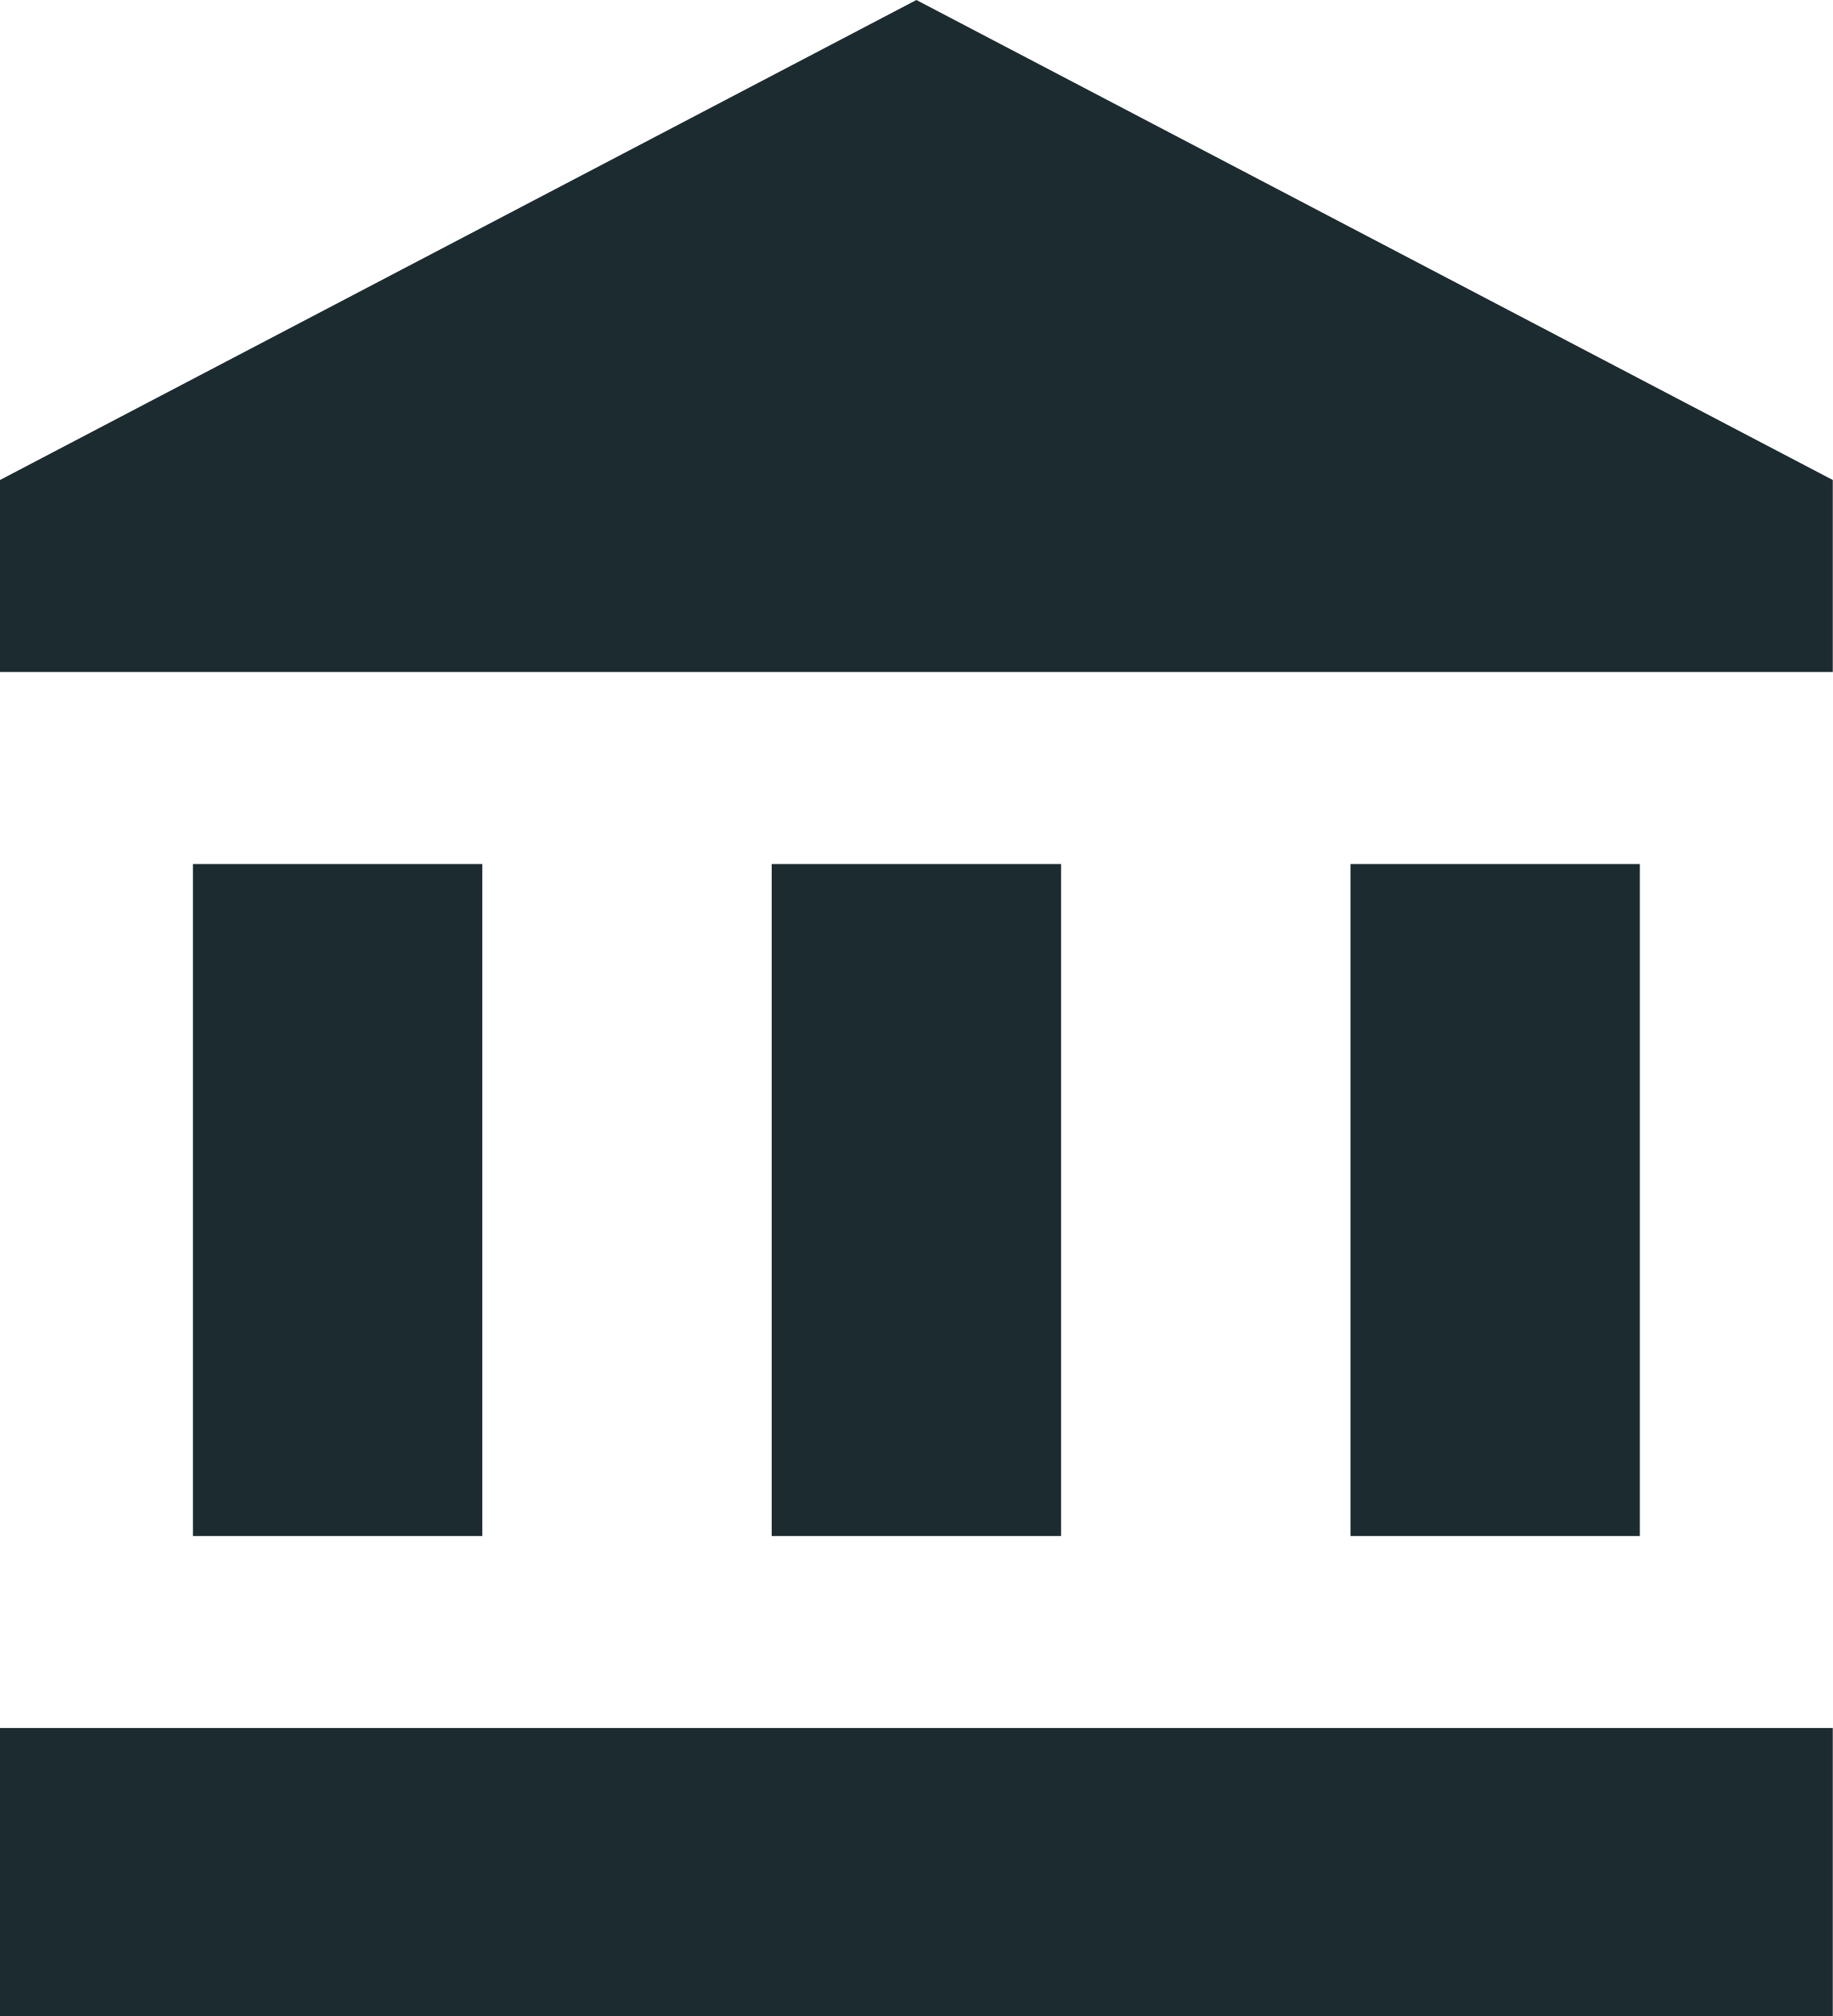
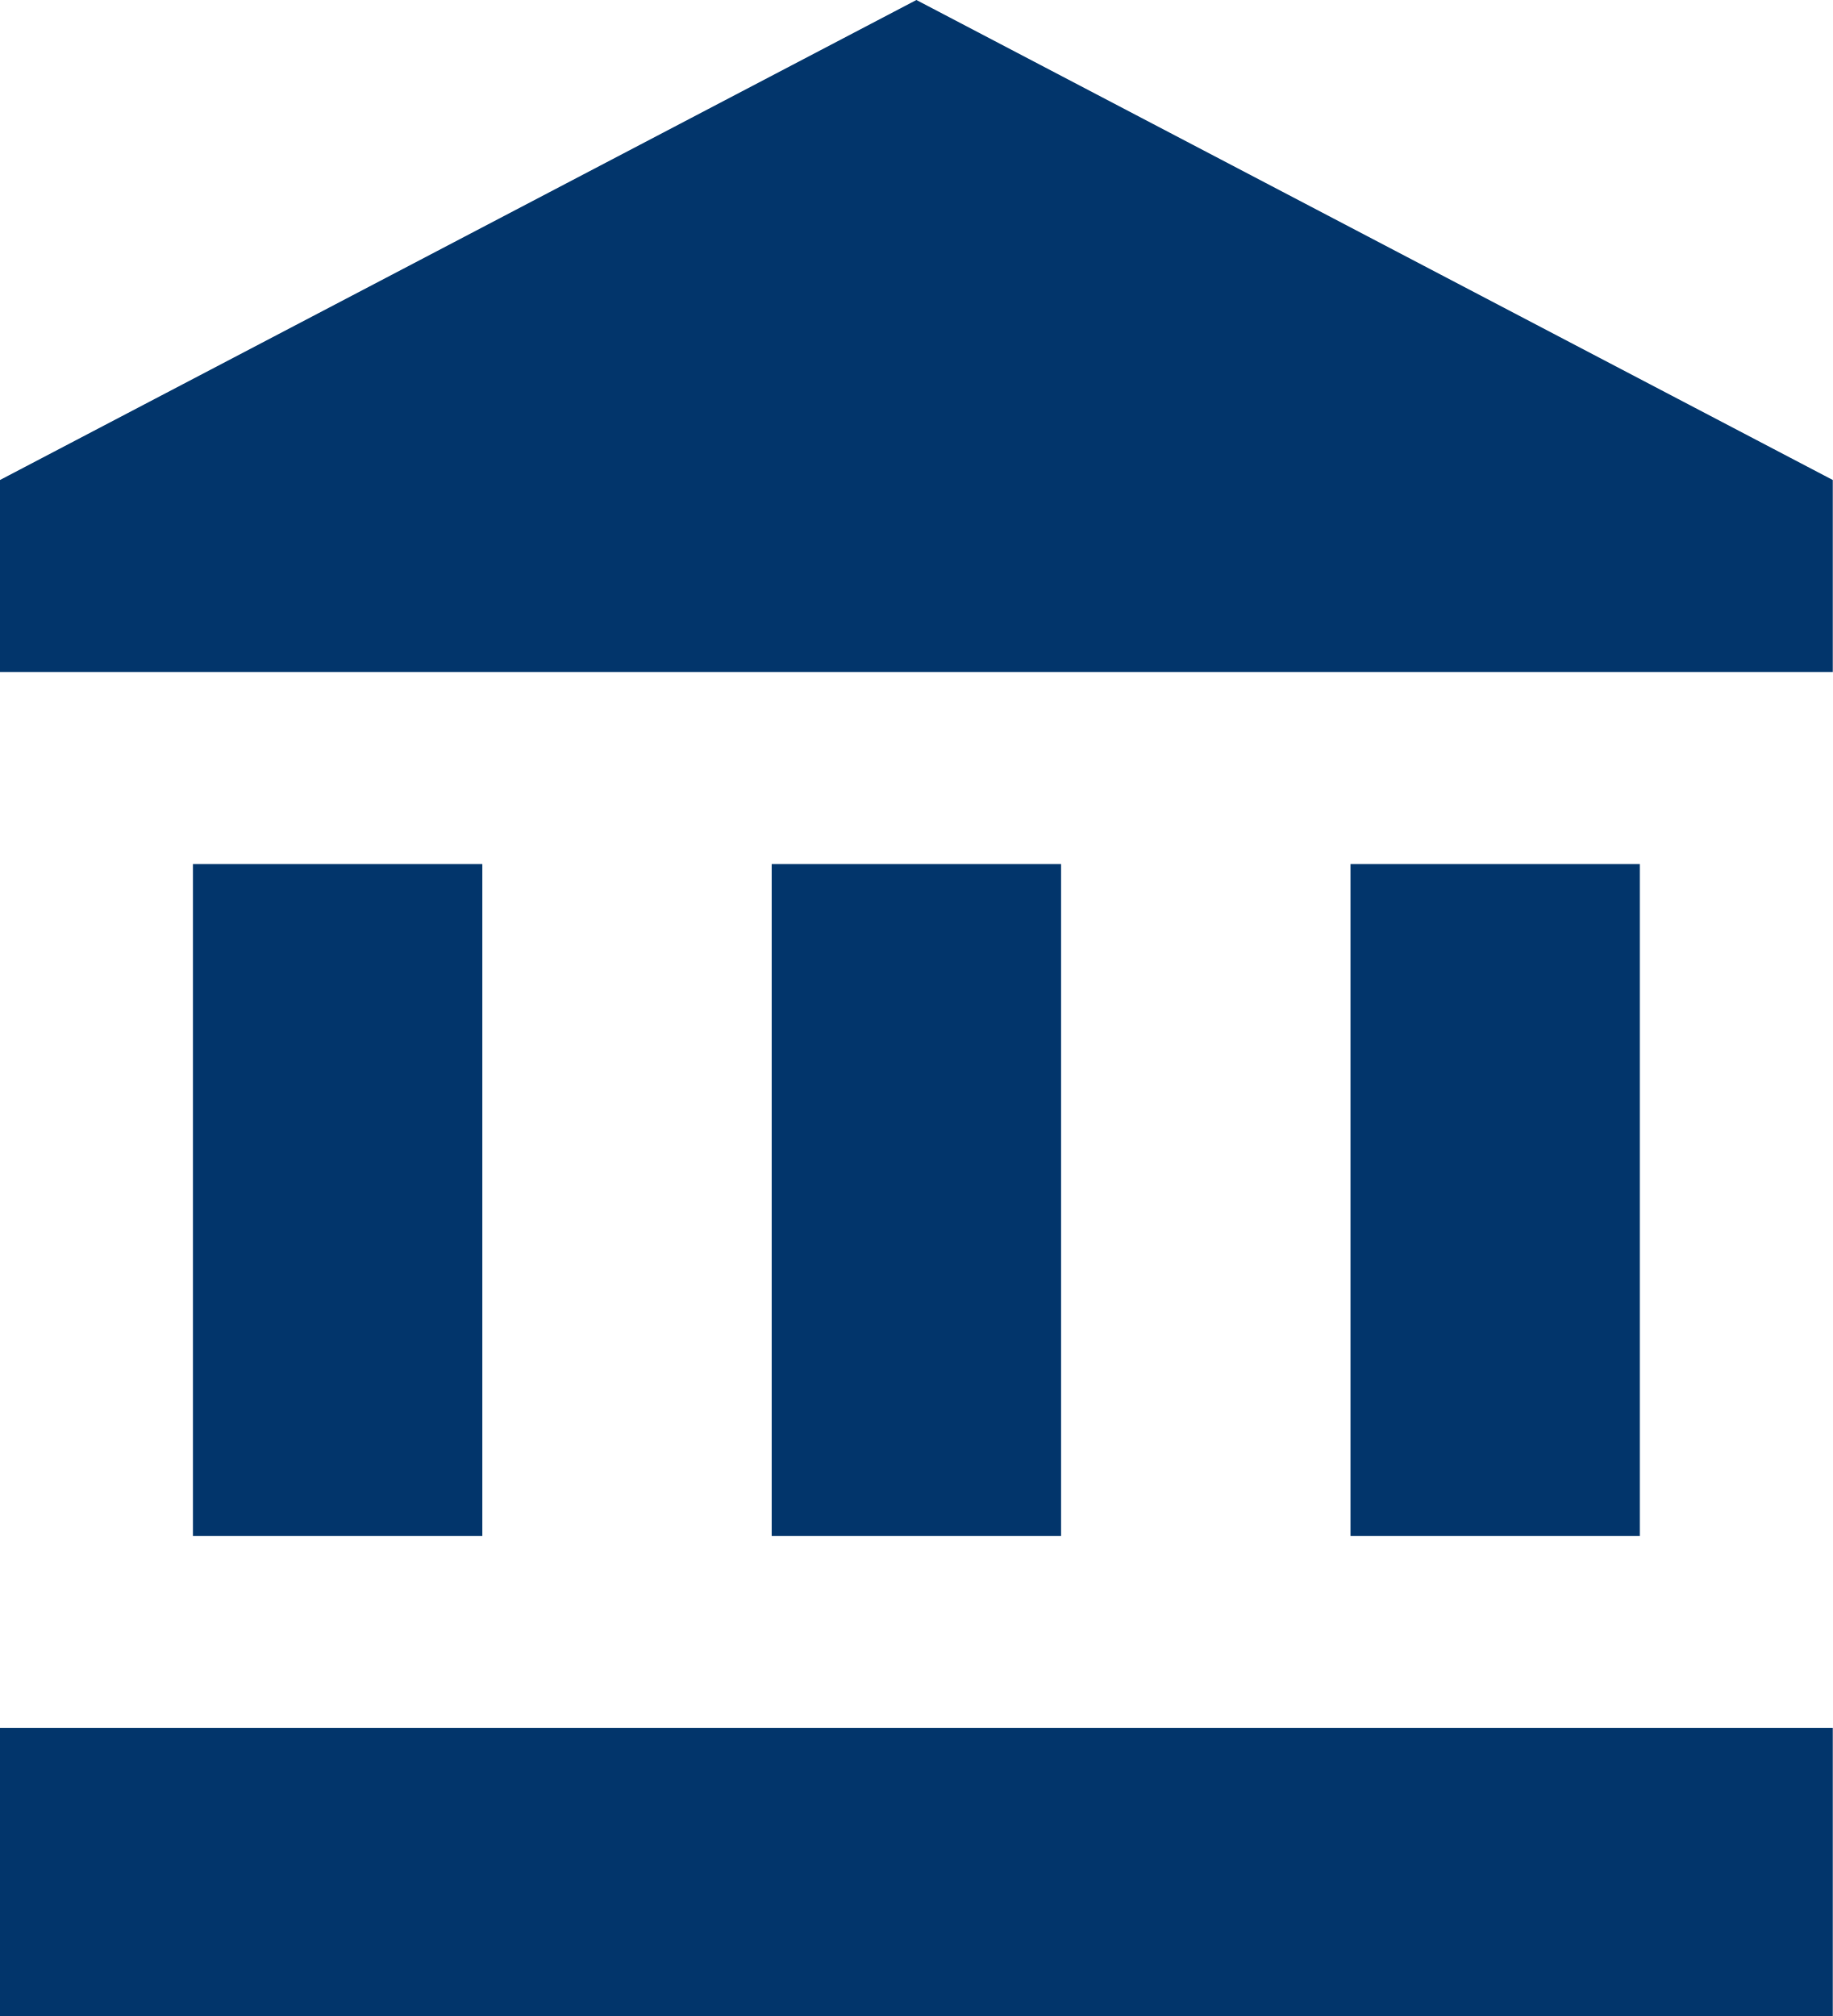
<svg xmlns="http://www.w3.org/2000/svg" width="60" height="66" viewBox="0 0 60 66" fill="none">
-   <path d="M30 0L0 15.714V22H60V15.714M44.211 28.286V50.286H53.684V28.286M0 66H60V56.571H0M25.263 28.286V50.286H34.737V28.286M6.316 28.286V50.286H15.79V28.286H6.316Z" fill="#1C2B30" />
+   <path d="M30 0L0 15.714V22H60V15.714M44.211 28.286V50.286H53.684V28.286M0 66H60V56.571H0M25.263 28.286V50.286H34.737V28.286M6.316 28.286V50.286H15.79V28.286H6.316Z" fill="#02356B" />
</svg>
